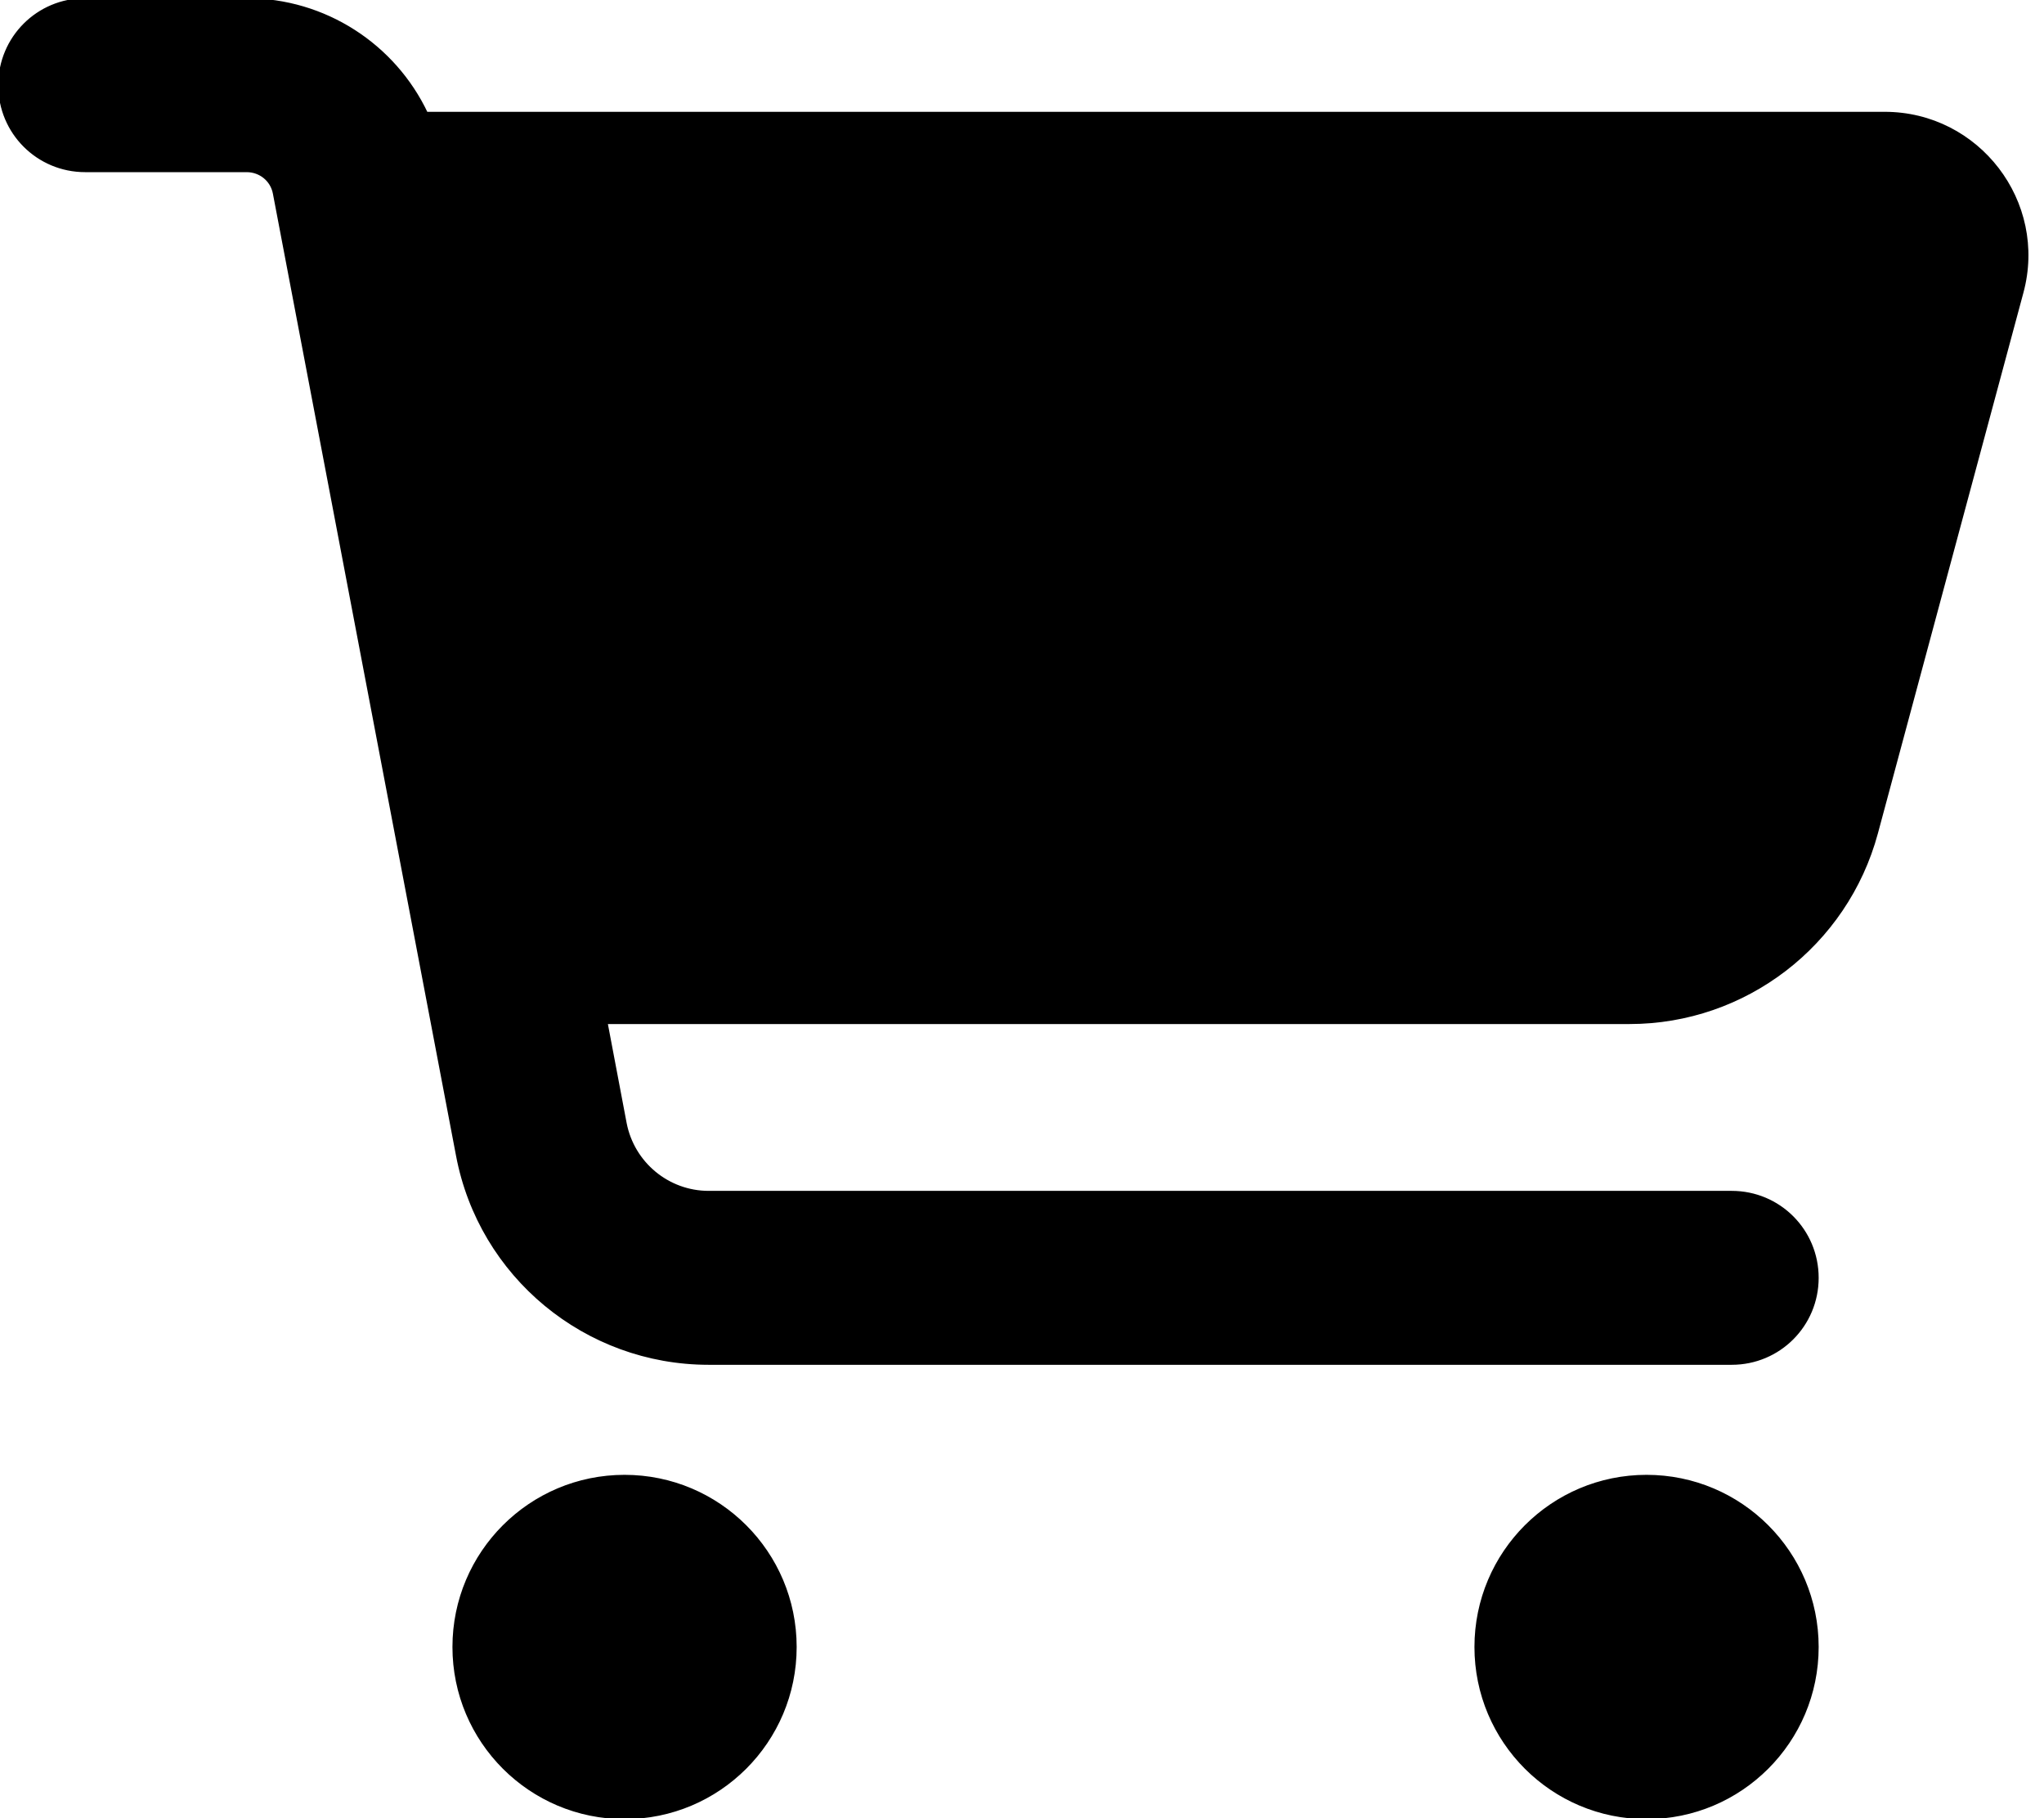
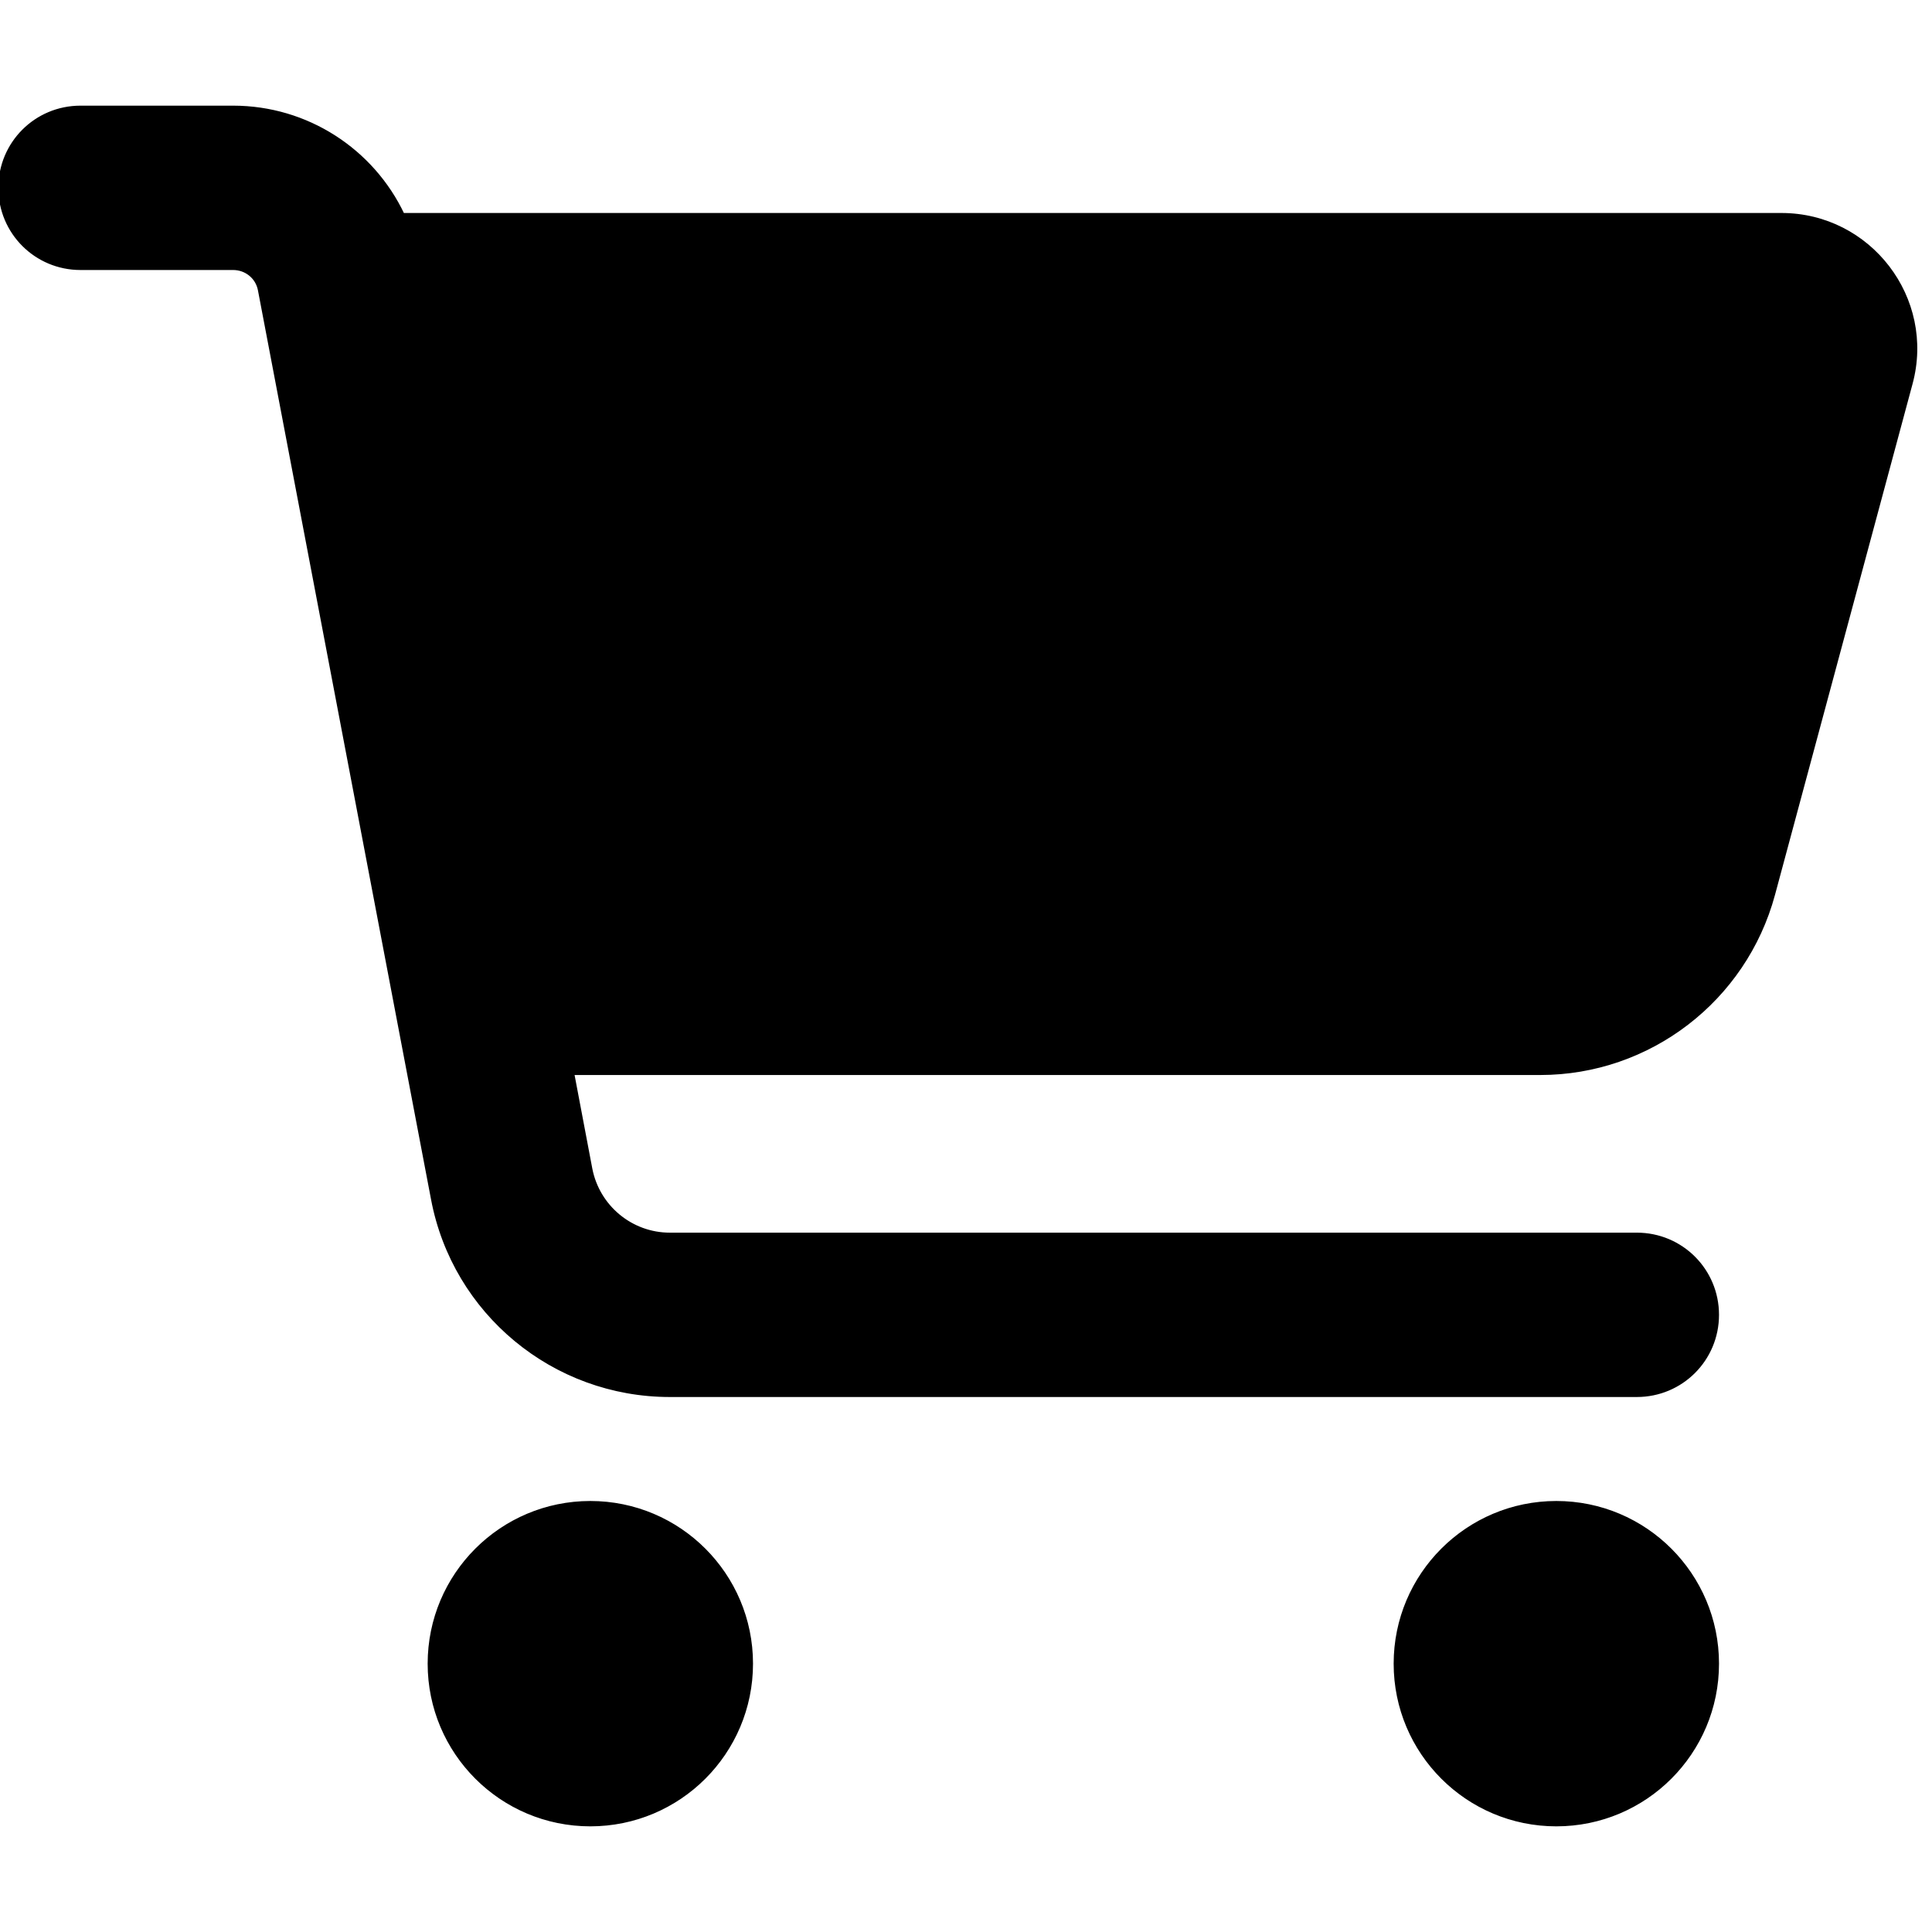
- <svg xmlns="http://www.w3.org/2000/svg" class="h-full" viewBox="0 0 576 512">
+ <svg xmlns="http://www.w3.org/2000/svg" width="24" height="24" viewBox="0 0 576 512">
  <path stroke="currentColor" fill="currentColor" d="M0 24C0 10.7 10.7 0 24 0H69.5c22 0 41.5 12.8 50.6 32h411c26.3 0 45.5 25 38.6 50.4l-41 152.3c-8.5 31.4-37 53.3-69.5 53.3H170.7l5.4 28.5c2.2 11.3 12.1 19.5 23.6 19.5H488c13.3 0 24 10.7 24 24s-10.7 24-24 24H199.7c-34.6 0-64.3-24.6-70.7-58.5L77.4 54.5c-.7-3.8-4-6.5-7.9-6.5H24C10.7 48 0 37.3 0 24zM128 464a48 48 0 1 1 96 0 48 48 0 1 1 -96 0zm336-48a48 48 0 1 1 0 96 48 48 0 1 1 0-96z" />
</svg>
